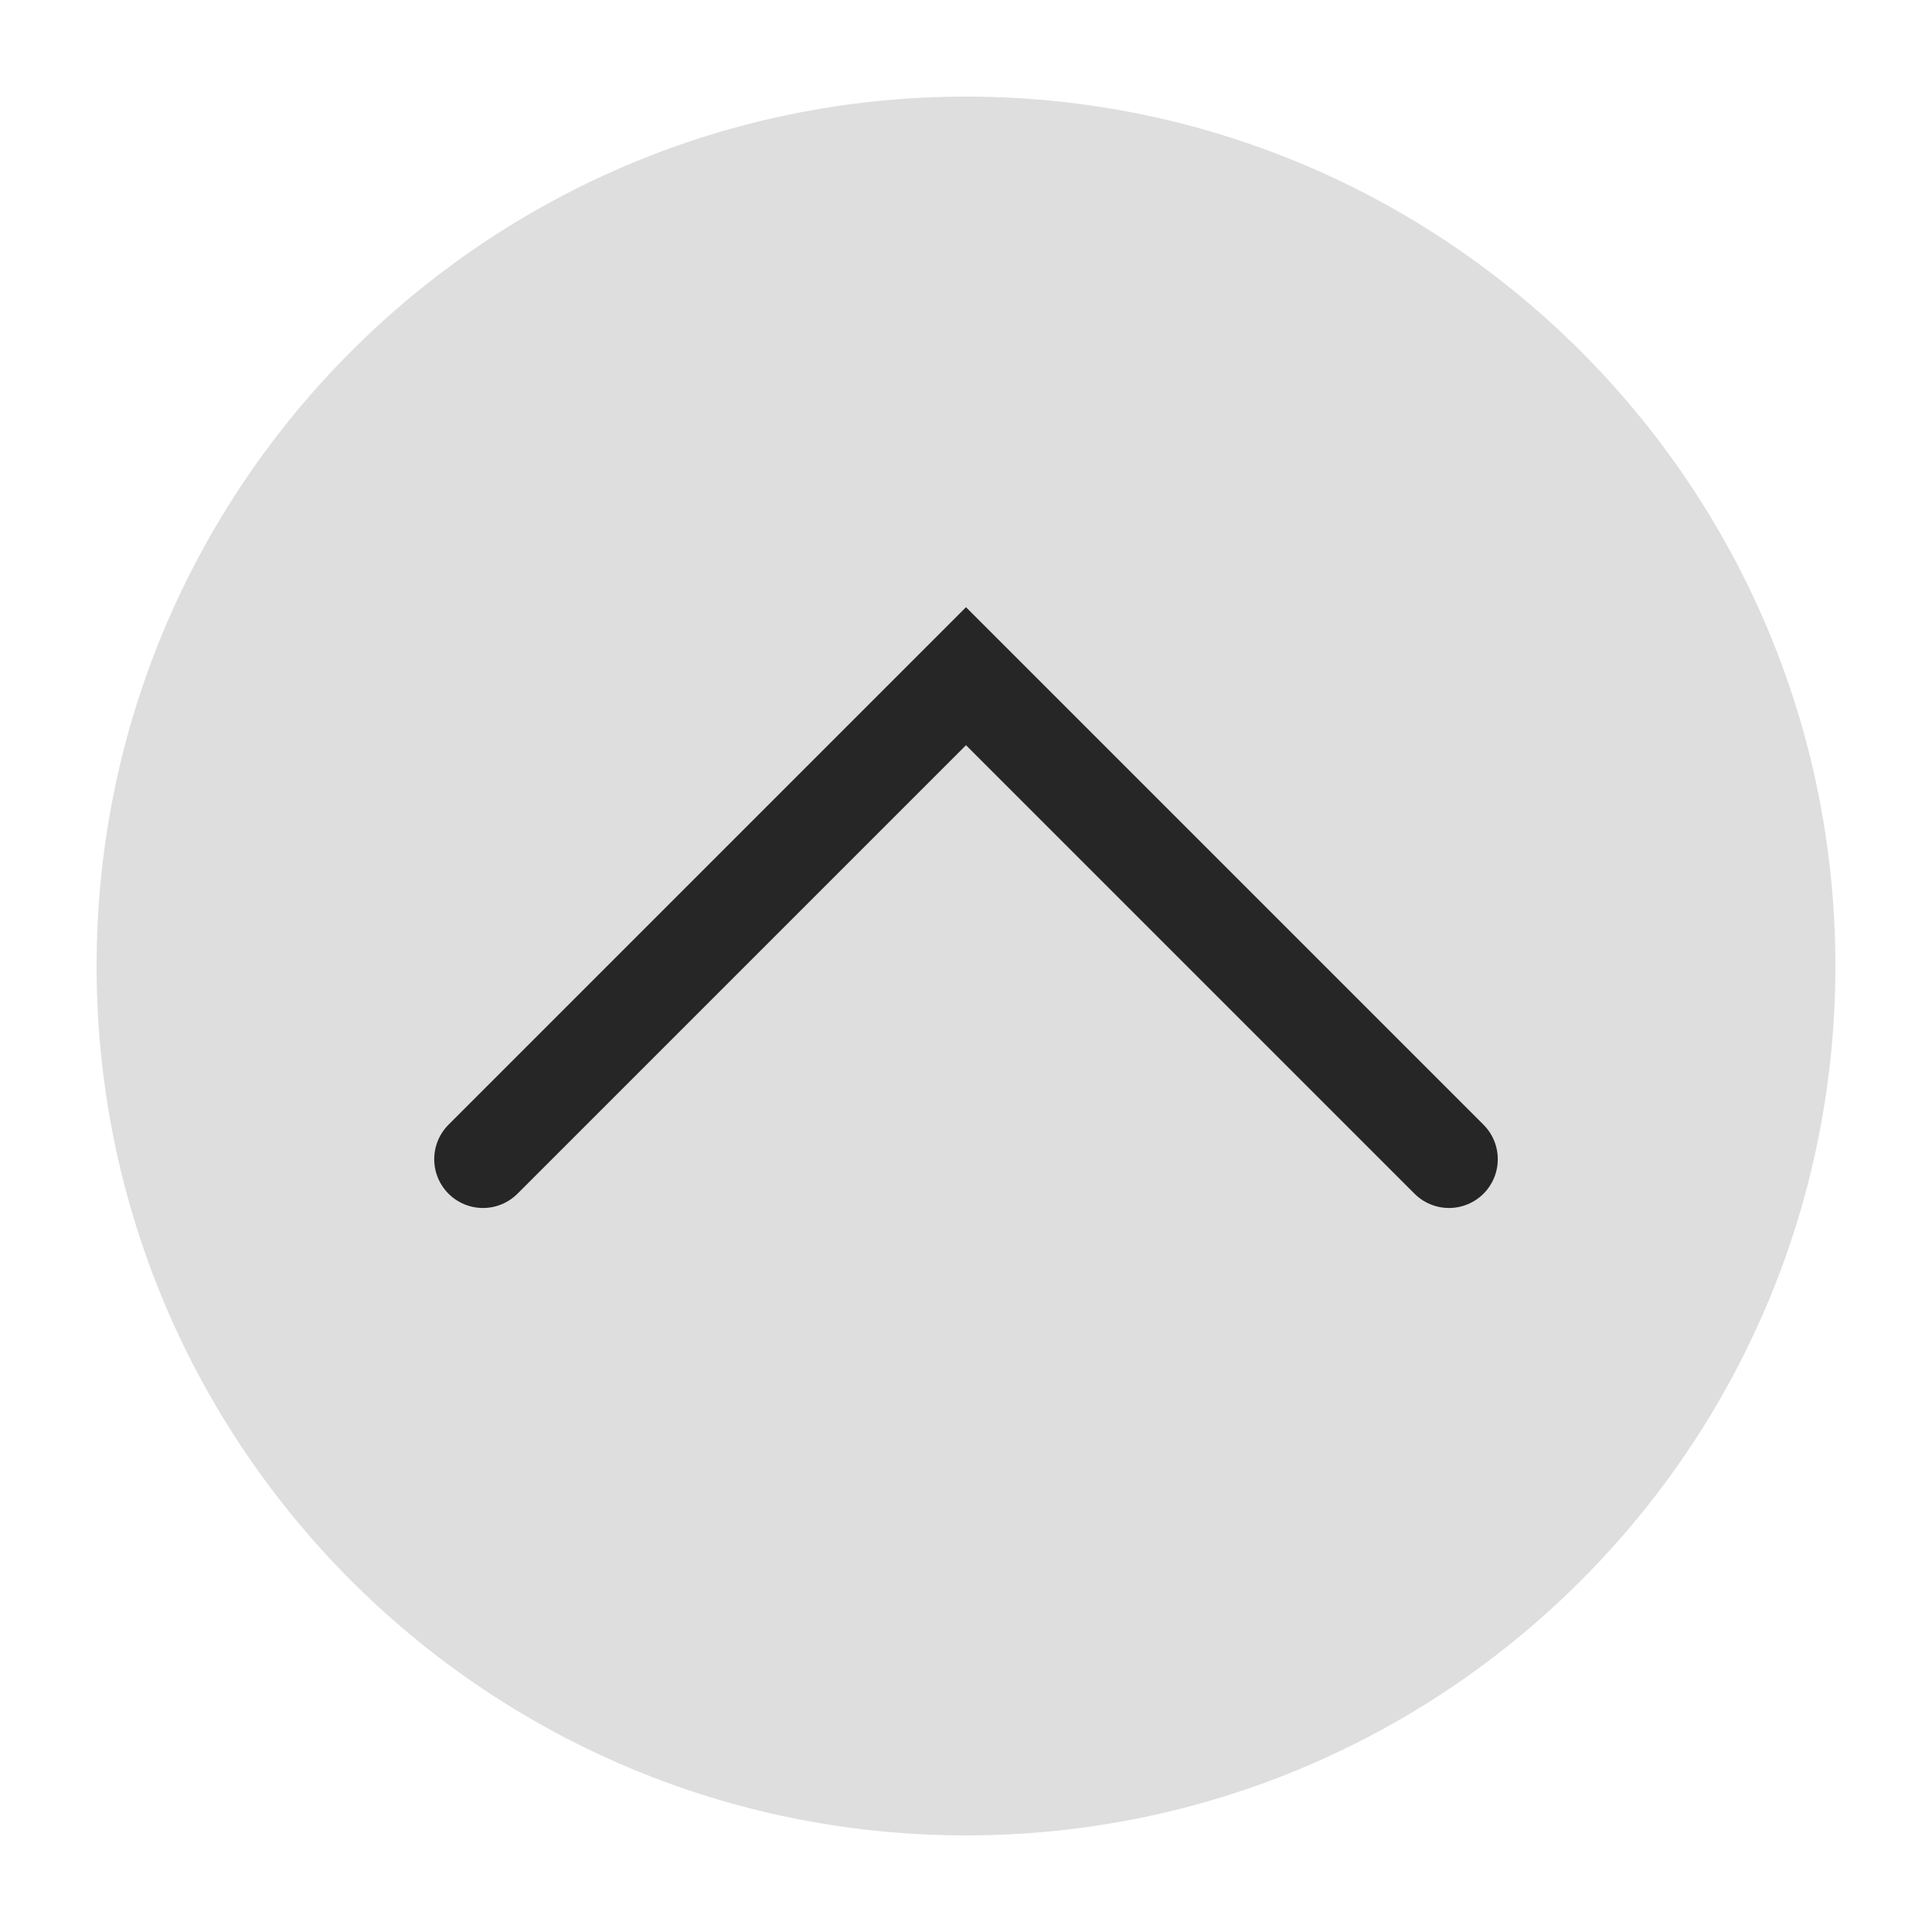
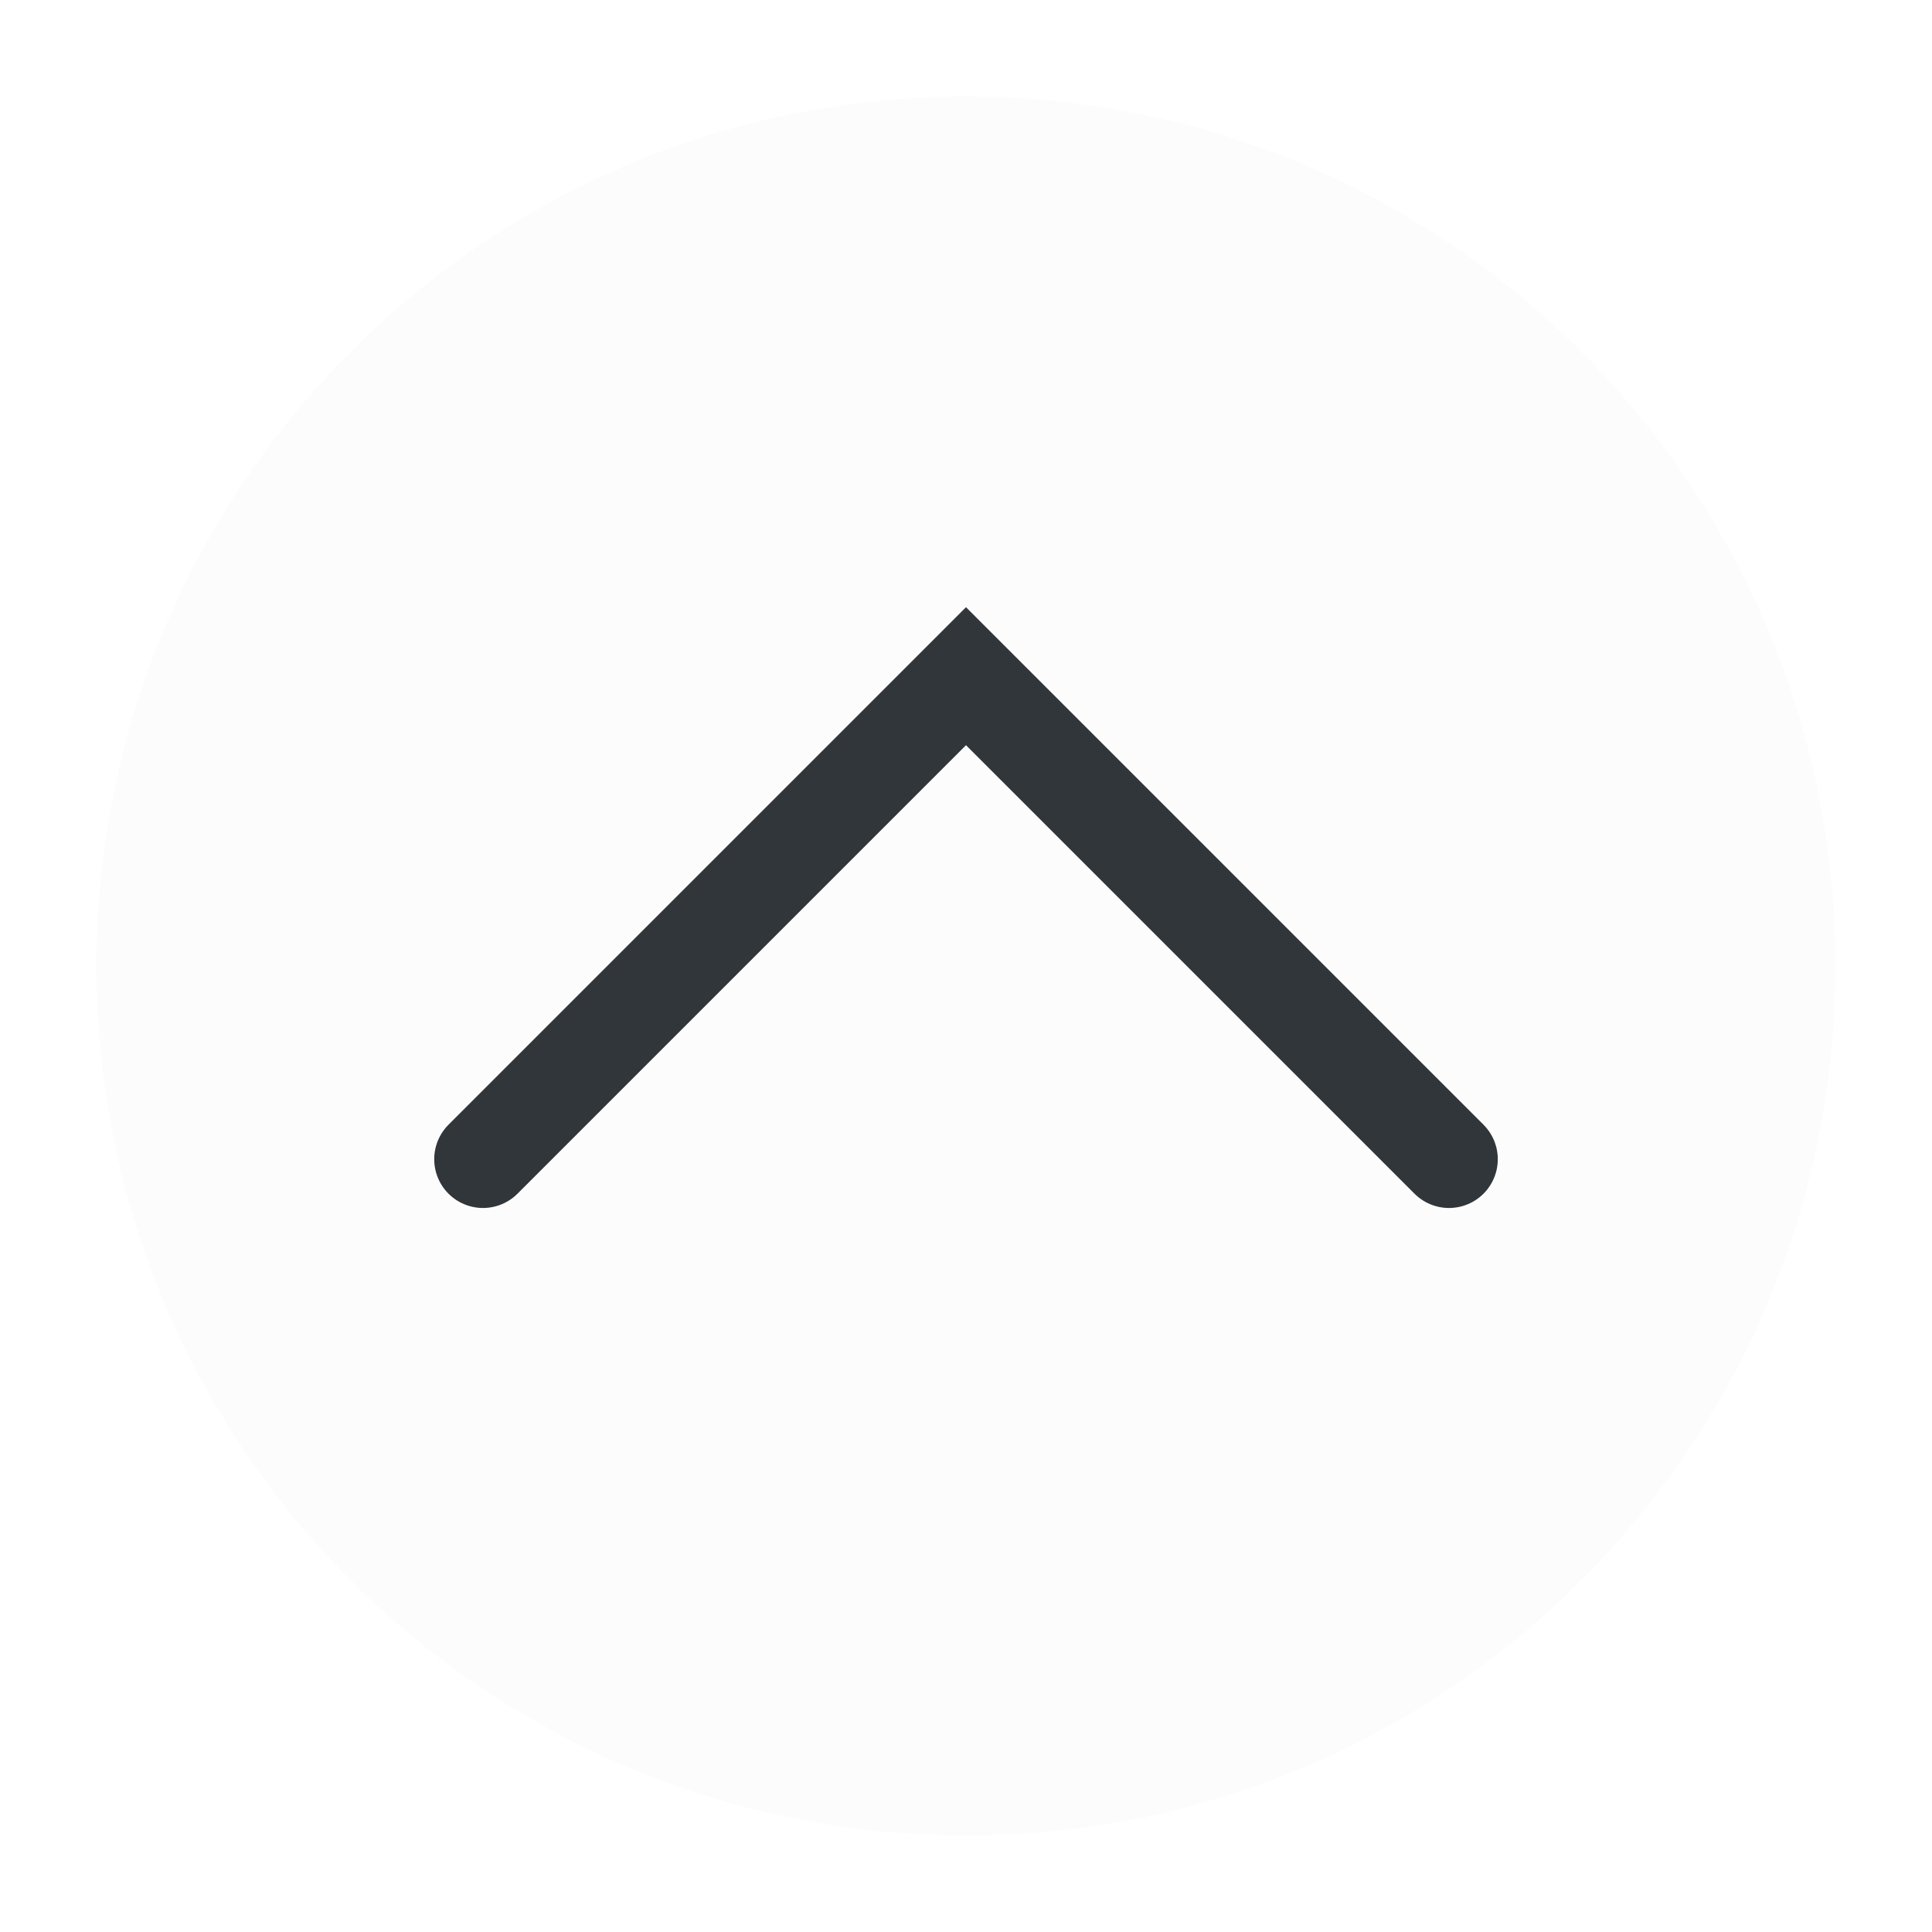
<svg xmlns="http://www.w3.org/2000/svg" viewBox="0 0 50 50" version="1.2" baseProfile="tiny">
  <defs>
</defs>
  <g fill="none" stroke="black" stroke-width="1" fill-rule="evenodd" stroke-linecap="square" stroke-linejoin="bevel">
-     <g fill="#dedede" fill-opacity="1" stroke="none" transform="matrix(2.5,0,0,2.5,2.5,2.5)" font-family="Noto Sans" font-size="10" font-weight="400" font-style="normal">
+     <g fill="#fcfcfc" fill-opacity="1" stroke="none" transform="matrix(2.5,0,0,2.5,2.5,2.5)" font-family="Noto Sans" font-size="10" font-weight="400" font-style="normal">
      <circle cx="9" cy="9" r="9" />
    </g>
-     <g fill="none" stroke="#262626" stroke-opacity="1" stroke-width="1.01" stroke-linecap="round" stroke-linejoin="miter" stroke-miterlimit="2" transform="matrix(2.5,0,0,2.5,2.5,2.5)" font-family="Noto Sans" font-size="10" font-weight="400" font-style="normal">
+     <g fill="none" stroke="#31363b" stroke-opacity="1" stroke-width="1.01" stroke-linecap="round" stroke-linejoin="miter" stroke-miterlimit="2" transform="matrix(2.5,0,0,2.5,2.5,2.5)" font-family="Noto Sans" font-size="10" font-weight="400" font-style="normal">
      <polyline fill="none" vector-effect="none" points="4,11 9,6 14,11 " />
    </g>
    <g fill="none" stroke="#000000" stroke-opacity="1" stroke-width="1" stroke-linecap="square" stroke-linejoin="bevel" transform="matrix(1,0,0,1,0,0)" font-family="Noto Sans" font-size="10" font-weight="400" font-style="normal">
</g>
  </g>
</svg>
